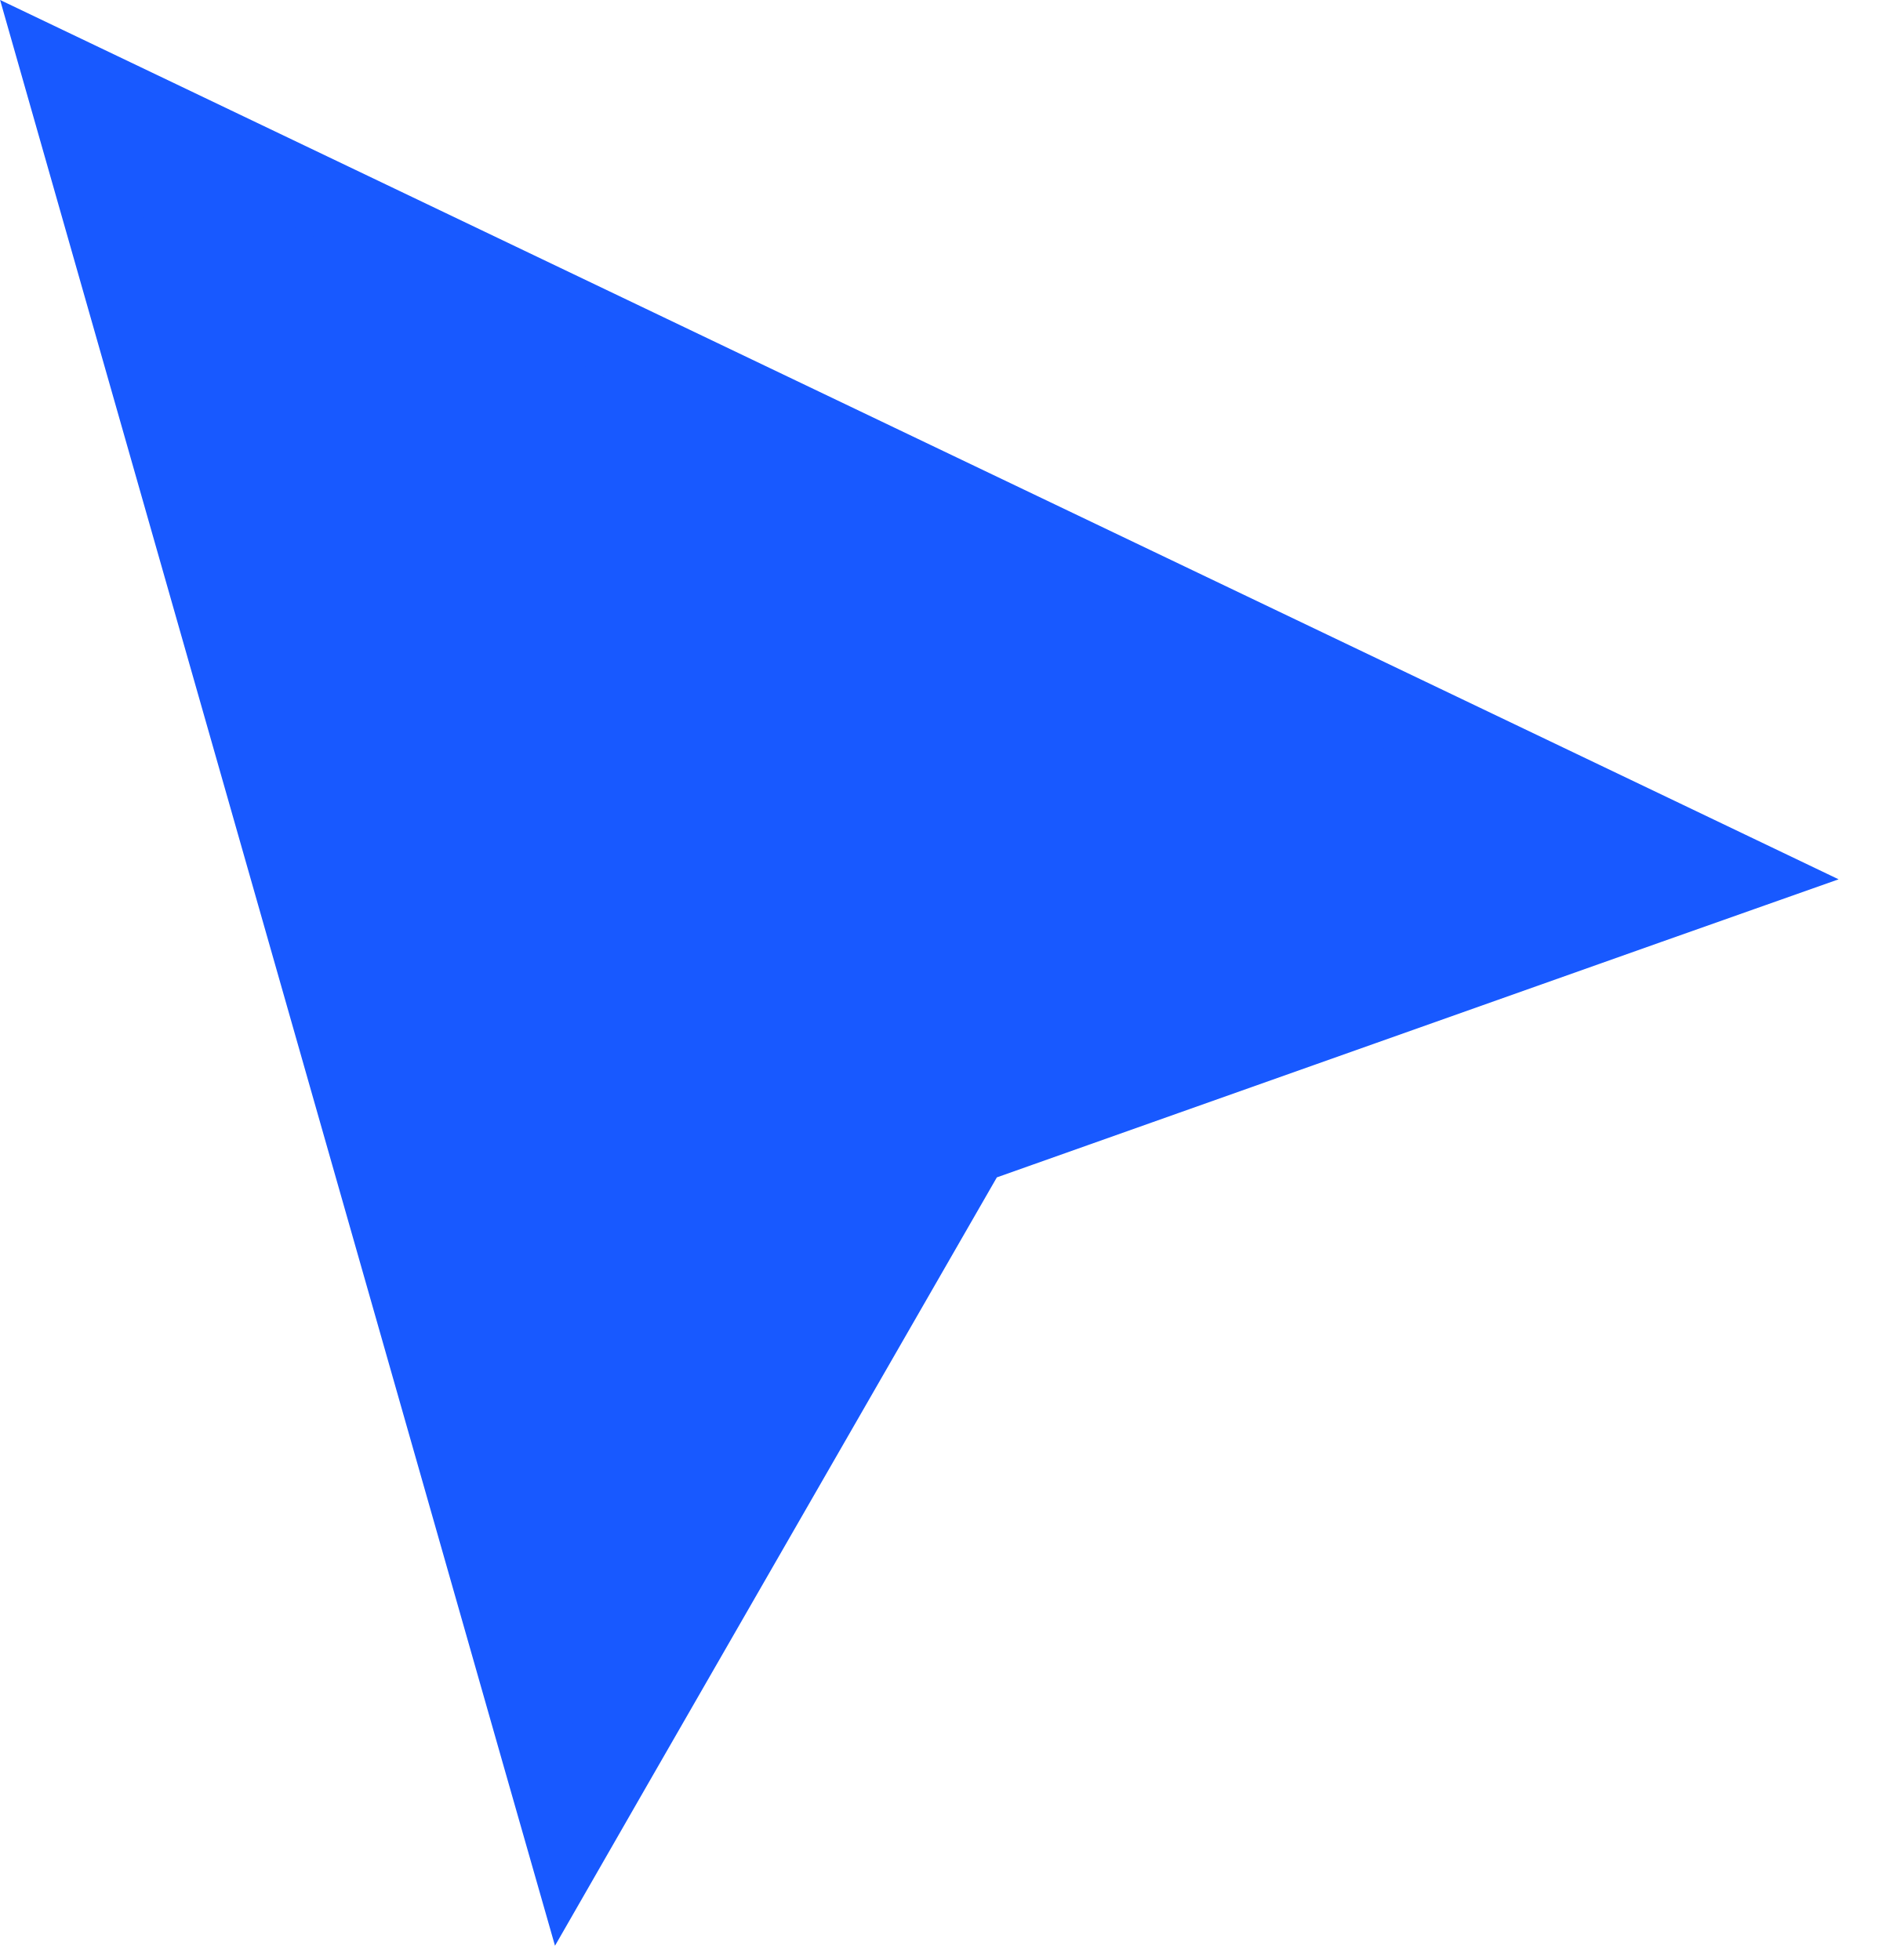
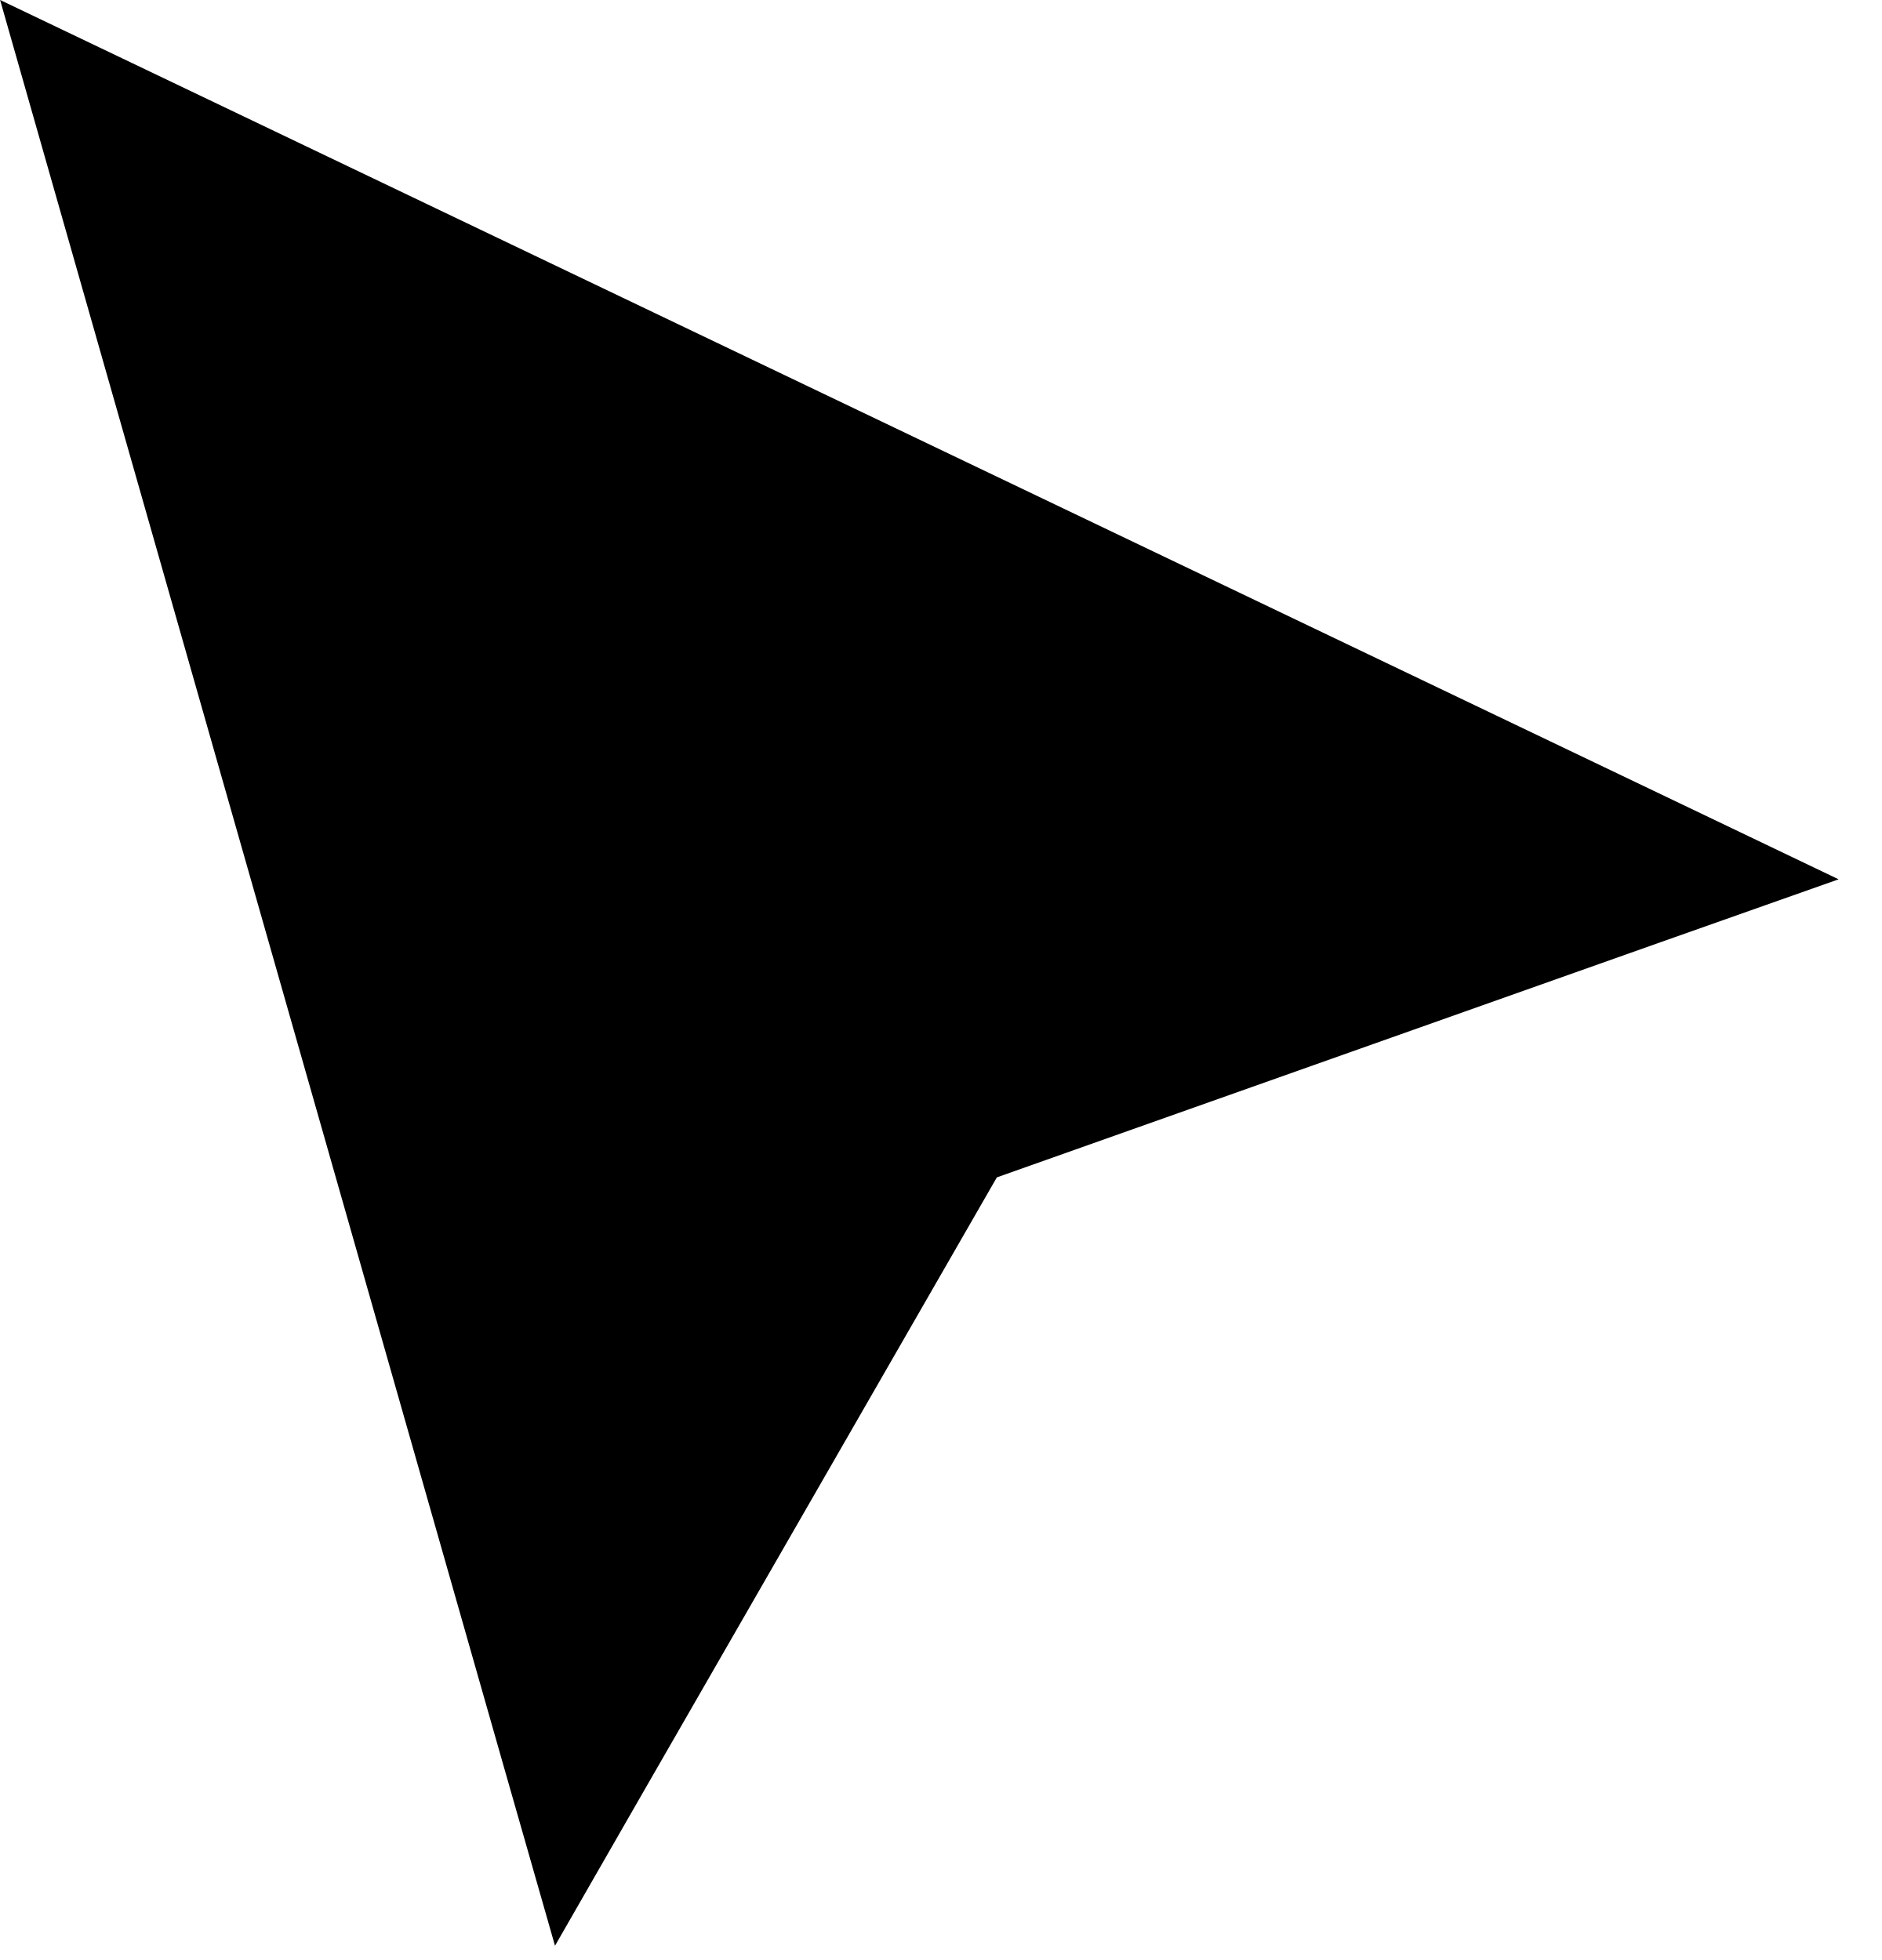
- <svg xmlns="http://www.w3.org/2000/svg" width="24" height="25" viewBox="0 0 24 25" fill="none">
-   <path d="M1.79 1.409L21.063 10.629L22.143 11.146L21.014 11.545L12.371 14.608L7.826 22.51L7.233 23.543L6.906 22.399L1.089 1.992L0.786 0.929L1.79 1.409Z" fill="#1859FF" stroke="#1859FF" />
+ <svg xmlns="http://www.w3.org/2000/svg" viewBox="0 0 24 25" fill="none">
+   <path d="M1.79 1.409L21.063 10.629L22.143 11.146L21.014 11.545L12.371 14.608L7.826 22.51L7.233 23.543L6.906 22.399L1.089 1.992L0.786 0.929L1.79 1.409Z" fill="currentColor" stroke="currentColor" />
</svg>
